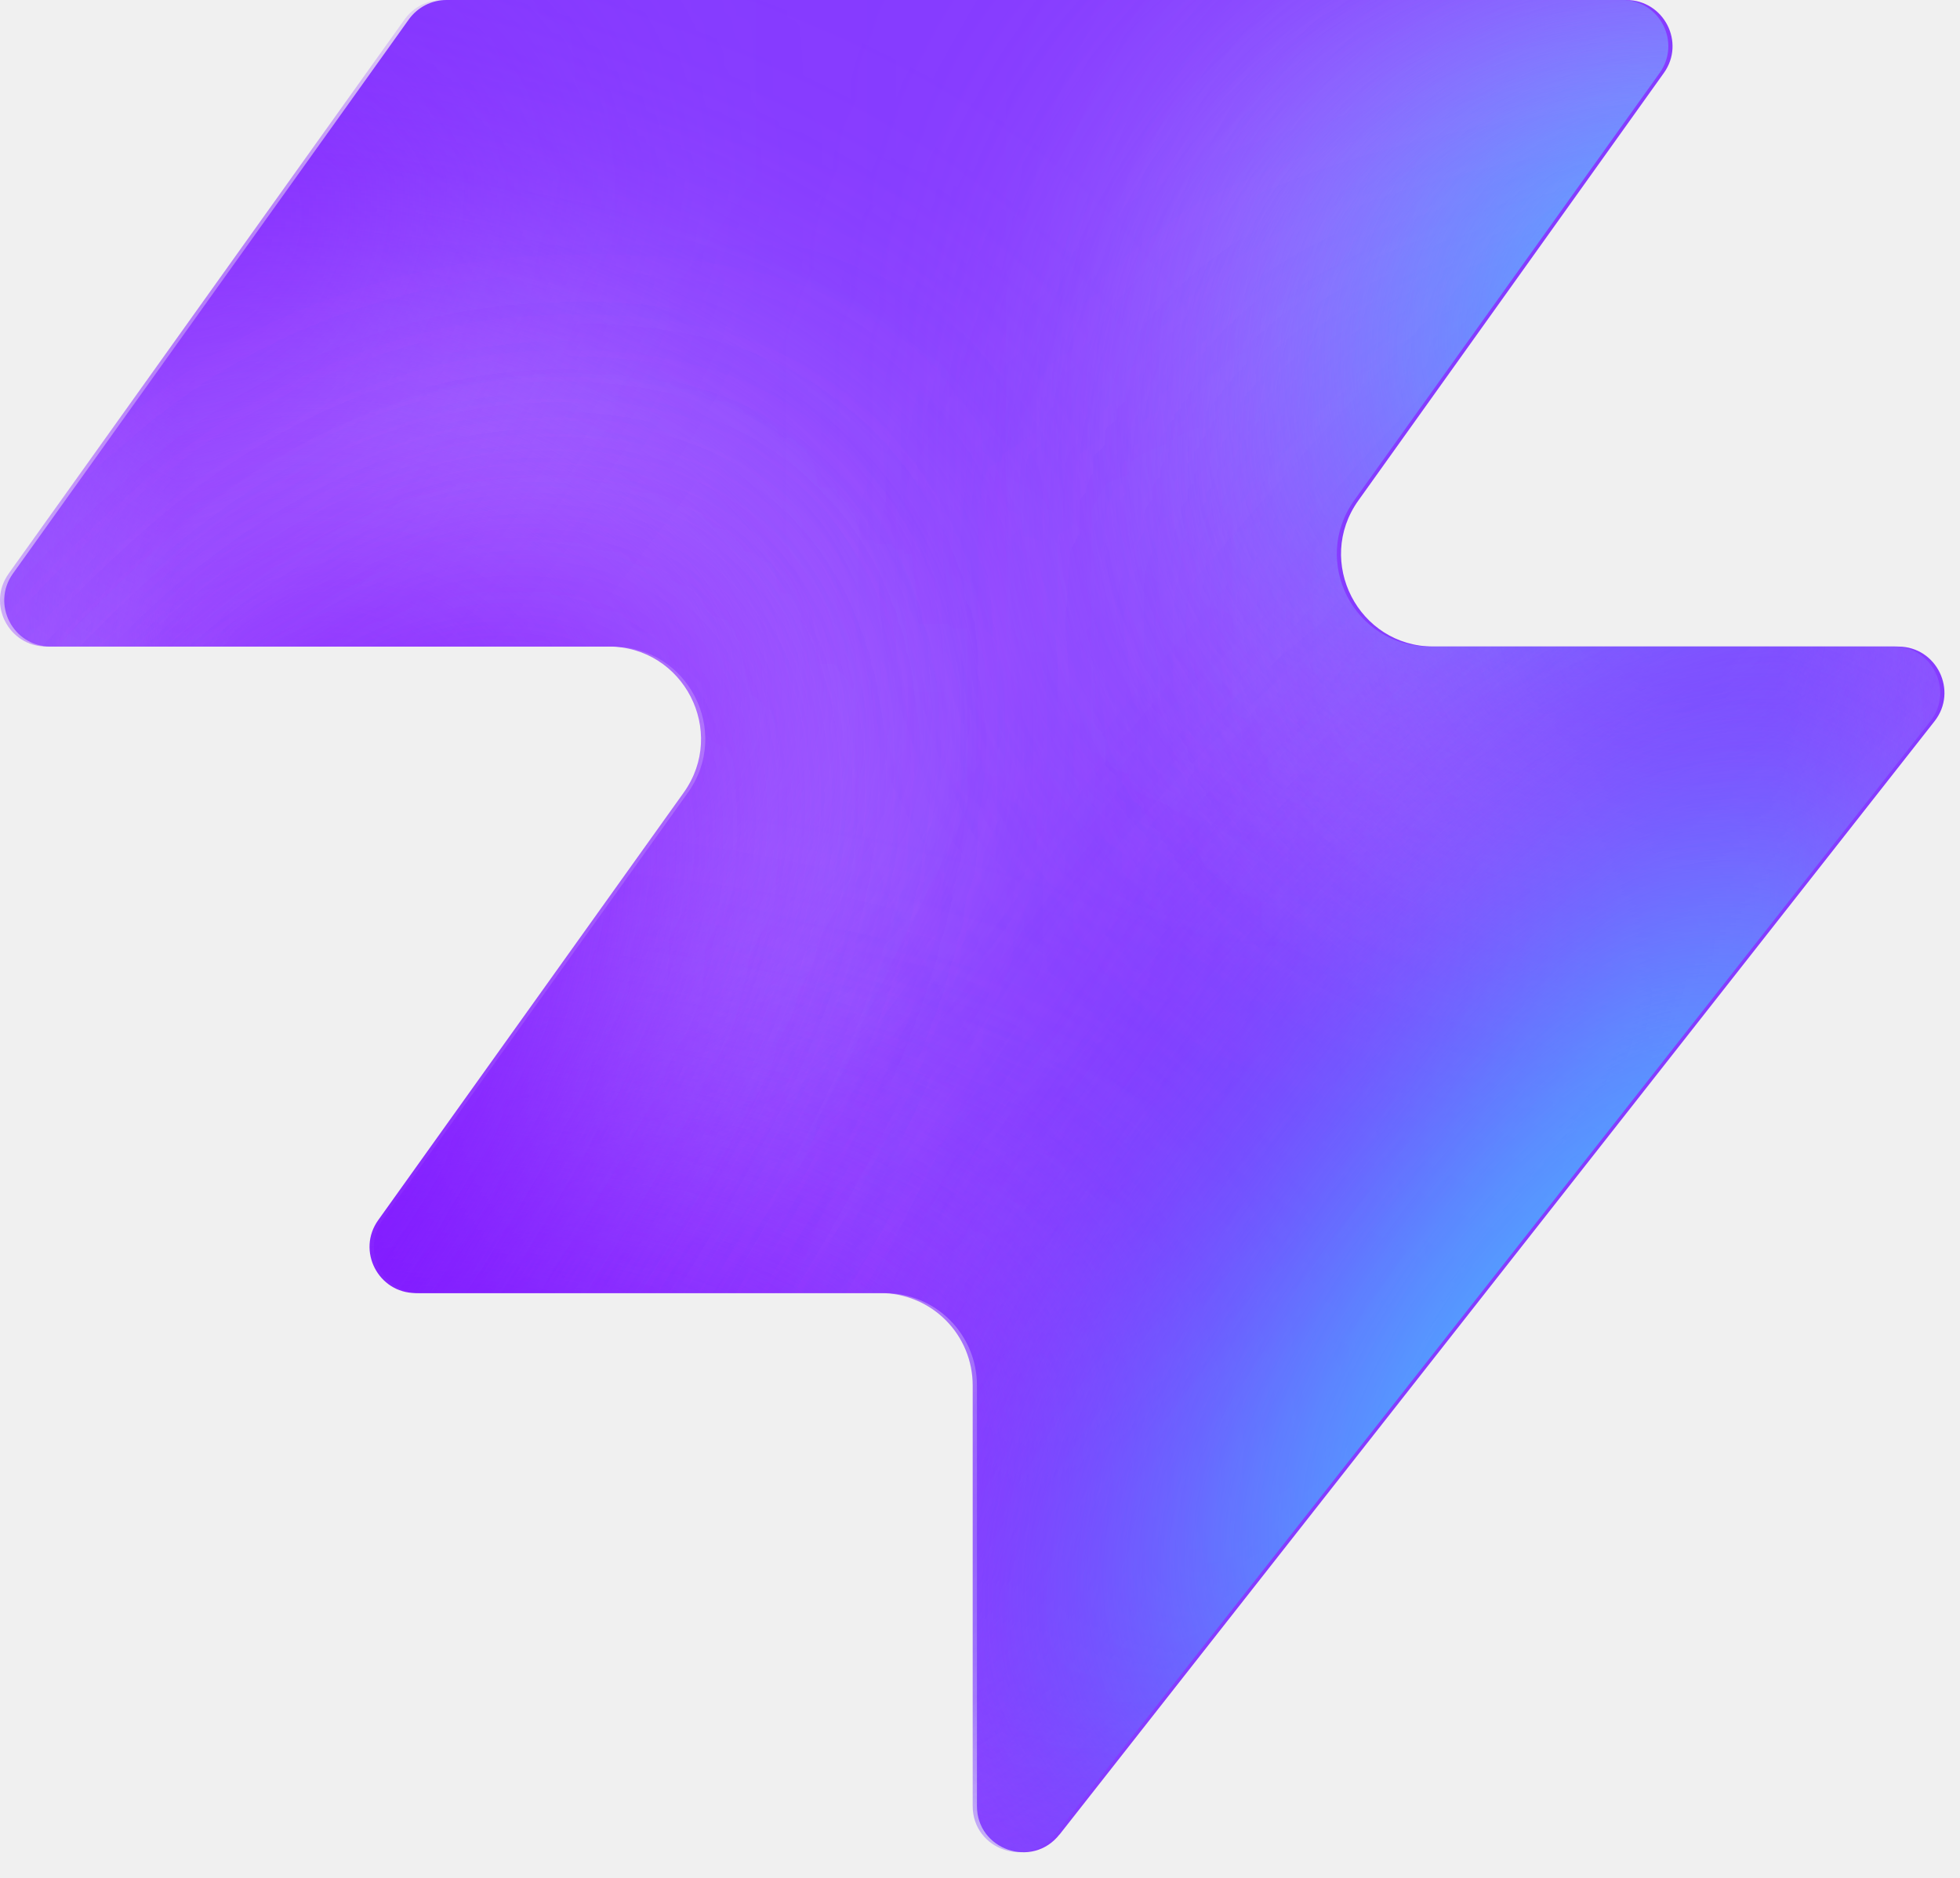
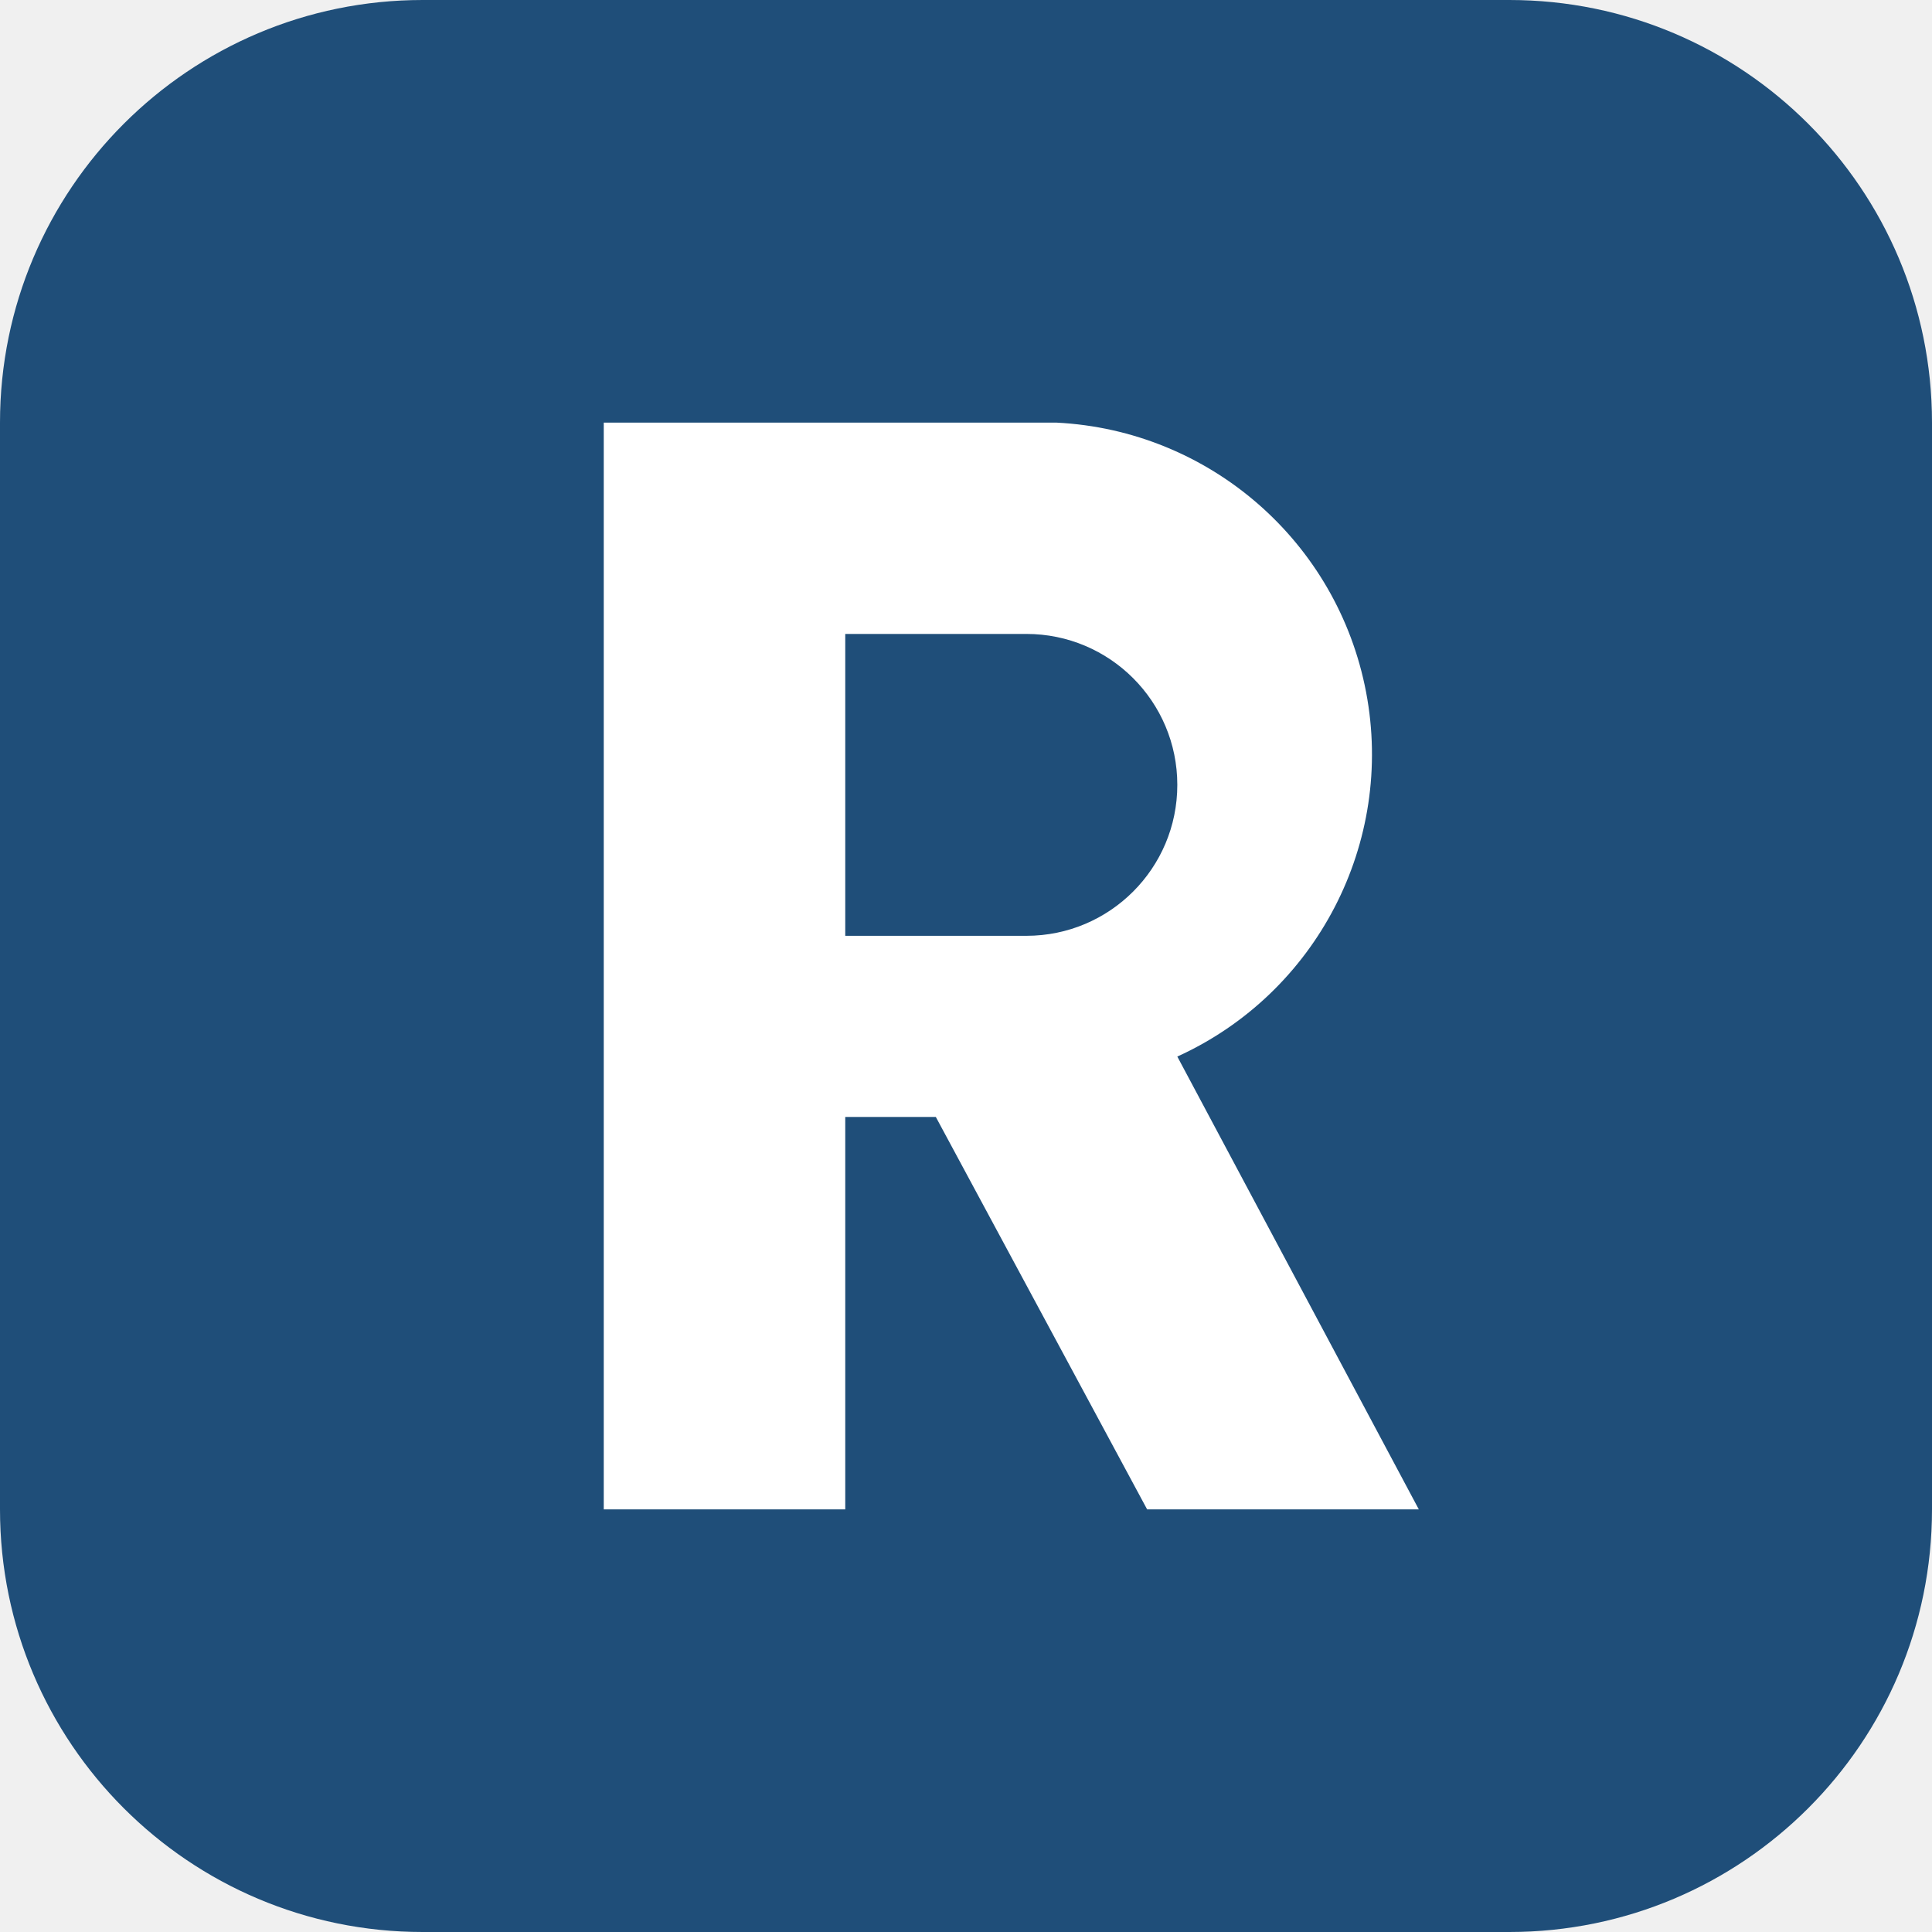
- <svg xmlns="http://www.w3.org/2000/svg" width="48" height="46" fill="none" viewBox="0 0 48 46">
-   <path fill="#863bff" d="M25.946 44.938c-.664.845-2.021.375-2.021-.698V33.937a2.26 2.26 0 0 0-2.262-2.262H10.287c-.92 0-1.456-1.04-.92-1.788l7.48-10.471c1.07-1.497 0-3.578-1.842-3.578H1.237c-.92 0-1.456-1.04-.92-1.788L10.013.474c.214-.297.556-.474.92-.474h28.894c.92 0 1.456 1.04.92 1.788l-7.48 10.471c-1.07 1.498 0 3.579 1.842 3.579h11.377c.943 0 1.473 1.088.89 1.83L25.947 44.94z" style="fill:#863bff;fill:color(display-p3 .525 .23 1);fill-opacity:1" />
-   <mask id="a" width="48" height="46" x="0" y="0" maskUnits="userSpaceOnUse" style="mask-type:alpha">
-     <path fill="#000" d="M25.842 44.938c-.664.844-2.021.375-2.021-.698V33.937a2.26 2.26 0 0 0-2.262-2.262H10.183c-.92 0-1.456-1.04-.92-1.788l7.48-10.471c1.07-1.498 0-3.579-1.842-3.579H1.133c-.92 0-1.456-1.04-.92-1.787L9.91.473c.214-.297.556-.474.92-.474h28.894c.92 0 1.456 1.04.92 1.788l-7.48 10.471c-1.07 1.498 0 3.578 1.842 3.578h11.377c.943 0 1.473 1.088.89 1.832L25.843 44.94z" style="fill:#000;fill-opacity:1" />
-   </mask>
-   <g mask="url(#a)">
-     <g filter="url(#b)">
-       <ellipse cx="5.508" cy="14.704" fill="#ede6ff" rx="5.508" ry="14.704" style="fill:#ede6ff;fill:color(display-p3 .927 .903 1);fill-opacity:1" transform="matrix(.00324 1 1 -.00324 -4.47 31.516)" />
-     </g>
-     <g filter="url(#c)">
-       <ellipse cx="10.399" cy="29.851" fill="#ede6ff" rx="10.399" ry="29.851" style="fill:#ede6ff;fill:color(display-p3 .927 .903 1);fill-opacity:1" transform="matrix(.00324 1 1 -.00324 -39.328 7.883)" />
-     </g>
-     <g filter="url(#d)">
-       <ellipse cx="5.508" cy="30.487" fill="#7e14ff" rx="5.508" ry="30.487" style="fill:#7e14ff;fill:color(display-p3 .492 .077 1);fill-opacity:1" transform="rotate(89.814 -25.913 -14.639)scale(1 -1)" />
-     </g>
-     <g filter="url(#e)">
-       <ellipse cx="5.508" cy="30.599" fill="#7e14ff" rx="5.508" ry="30.599" style="fill:#7e14ff;fill:color(display-p3 .492 .077 1);fill-opacity:1" transform="rotate(89.814 -32.644 -3.334)scale(1 -1)" />
-     </g>
-     <g filter="url(#f)">
-       <ellipse cx="5.508" cy="30.599" fill="#7e14ff" rx="5.508" ry="30.599" style="fill:#7e14ff;fill:color(display-p3 .492 .077 1);fill-opacity:1" transform="matrix(.00324 1 1 -.00324 -34.34 30.47)" />
-     </g>
-     <g filter="url(#g)">
-       <ellipse cx="14.072" cy="22.078" fill="#ede6ff" rx="14.072" ry="22.078" style="fill:#ede6ff;fill:color(display-p3 .927 .903 1);fill-opacity:1" transform="rotate(93.35 24.506 48.493)scale(-1 1)" />
-     </g>
-     <g filter="url(#h)">
-       <ellipse cx="3.47" cy="21.501" fill="#7e14ff" rx="3.47" ry="21.501" style="fill:#7e14ff;fill:color(display-p3 .492 .077 1);fill-opacity:1" transform="rotate(89.009 28.708 47.59)scale(-1 1)" />
-     </g>
-     <g filter="url(#i)">
-       <ellipse cx="3.47" cy="21.501" fill="#7e14ff" rx="3.47" ry="21.501" style="fill:#7e14ff;fill:color(display-p3 .492 .077 1);fill-opacity:1" transform="rotate(89.009 28.708 47.59)scale(-1 1)" />
-     </g>
-     <g filter="url(#j)">
-       <ellipse cx=".387" cy="8.972" fill="#7e14ff" rx="4.407" ry="29.108" style="fill:#7e14ff;fill:color(display-p3 .492 .077 1);fill-opacity:1" transform="rotate(39.51 .387 8.972)" />
-     </g>
-     <g filter="url(#k)">
-       <ellipse cx="47.523" cy="-6.092" fill="#7e14ff" rx="4.407" ry="29.108" style="fill:#7e14ff;fill:color(display-p3 .492 .077 1);fill-opacity:1" transform="rotate(37.892 47.523 -6.092)" />
-     </g>
-     <g filter="url(#l)">
-       <ellipse cx="41.412" cy="6.333" fill="#47bfff" rx="5.971" ry="9.665" style="fill:#47bfff;fill:color(display-p3 .28 .748 1);fill-opacity:1" transform="rotate(37.892 41.412 6.333)" />
-     </g>
-     <g filter="url(#m)">
-       <ellipse cx="-1.879" cy="38.332" fill="#7e14ff" rx="4.407" ry="29.108" style="fill:#7e14ff;fill:color(display-p3 .492 .077 1);fill-opacity:1" transform="rotate(37.892 -1.88 38.332)" />
-     </g>
-     <g filter="url(#n)">
-       <ellipse cx="-1.879" cy="38.332" fill="#7e14ff" rx="4.407" ry="29.108" style="fill:#7e14ff;fill:color(display-p3 .492 .077 1);fill-opacity:1" transform="rotate(37.892 -1.88 38.332)" />
-     </g>
-     <g filter="url(#o)">
-       <ellipse cx="35.651" cy="29.907" fill="#7e14ff" rx="4.407" ry="29.108" style="fill:#7e14ff;fill:color(display-p3 .492 .077 1);fill-opacity:1" transform="rotate(37.892 35.651 29.907)" />
-     </g>
-     <g filter="url(#p)">
-       <ellipse cx="38.418" cy="32.4" fill="#47bfff" rx="5.971" ry="15.297" style="fill:#47bfff;fill:color(display-p3 .28 .748 1);fill-opacity:1" transform="rotate(37.892 38.418 32.4)" />
-     </g>
-   </g>
-   <defs>
-     <filter id="b" width="60.045" height="41.654" x="-19.77" y="16.149" color-interpolation-filters="sRGB" filterUnits="userSpaceOnUse">
-       <feFlood flood-opacity="0" result="BackgroundImageFix" />
-       <feBlend in="SourceGraphic" in2="BackgroundImageFix" result="shape" />
-       <feGaussianBlur result="effect1_foregroundBlur_2002_17158" stdDeviation="7.659" />
-     </filter>
-     <filter id="c" width="90.34" height="51.437" x="-54.613" y="-7.533" color-interpolation-filters="sRGB" filterUnits="userSpaceOnUse">
-       <feFlood flood-opacity="0" result="BackgroundImageFix" />
-       <feBlend in="SourceGraphic" in2="BackgroundImageFix" result="shape" />
-       <feGaussianBlur result="effect1_foregroundBlur_2002_17158" stdDeviation="7.659" />
-     </filter>
-     <filter id="d" width="79.355" height="29.4" x="-49.64" y="2.03" color-interpolation-filters="sRGB" filterUnits="userSpaceOnUse">
-       <feFlood flood-opacity="0" result="BackgroundImageFix" />
-       <feBlend in="SourceGraphic" in2="BackgroundImageFix" result="shape" />
-       <feGaussianBlur result="effect1_foregroundBlur_2002_17158" stdDeviation="4.596" />
-     </filter>
-     <filter id="e" width="79.579" height="29.4" x="-45.045" y="20.029" color-interpolation-filters="sRGB" filterUnits="userSpaceOnUse">
-       <feFlood flood-opacity="0" result="BackgroundImageFix" />
-       <feBlend in="SourceGraphic" in2="BackgroundImageFix" result="shape" />
-       <feGaussianBlur result="effect1_foregroundBlur_2002_17158" stdDeviation="4.596" />
-     </filter>
-     <filter id="f" width="79.579" height="29.4" x="-43.513" y="21.178" color-interpolation-filters="sRGB" filterUnits="userSpaceOnUse">
-       <feFlood flood-opacity="0" result="BackgroundImageFix" />
-       <feBlend in="SourceGraphic" in2="BackgroundImageFix" result="shape" />
-       <feGaussianBlur result="effect1_foregroundBlur_2002_17158" stdDeviation="4.596" />
-     </filter>
-     <filter id="g" width="74.749" height="58.852" x="15.756" y="-17.901" color-interpolation-filters="sRGB" filterUnits="userSpaceOnUse">
-       <feFlood flood-opacity="0" result="BackgroundImageFix" />
-       <feBlend in="SourceGraphic" in2="BackgroundImageFix" result="shape" />
-       <feGaussianBlur result="effect1_foregroundBlur_2002_17158" stdDeviation="7.659" />
-     </filter>
-     <filter id="h" width="61.377" height="25.362" x="23.548" y="2.284" color-interpolation-filters="sRGB" filterUnits="userSpaceOnUse">
-       <feFlood flood-opacity="0" result="BackgroundImageFix" />
-       <feBlend in="SourceGraphic" in2="BackgroundImageFix" result="shape" />
-       <feGaussianBlur result="effect1_foregroundBlur_2002_17158" stdDeviation="4.596" />
-     </filter>
-     <filter id="i" width="61.377" height="25.362" x="23.548" y="2.284" color-interpolation-filters="sRGB" filterUnits="userSpaceOnUse">
-       <feFlood flood-opacity="0" result="BackgroundImageFix" />
-       <feBlend in="SourceGraphic" in2="BackgroundImageFix" result="shape" />
-       <feGaussianBlur result="effect1_foregroundBlur_2002_17158" stdDeviation="4.596" />
-     </filter>
-     <filter id="j" width="56.045" height="63.649" x="-27.636" y="-22.853" color-interpolation-filters="sRGB" filterUnits="userSpaceOnUse">
-       <feFlood flood-opacity="0" result="BackgroundImageFix" />
-       <feBlend in="SourceGraphic" in2="BackgroundImageFix" result="shape" />
-       <feGaussianBlur result="effect1_foregroundBlur_2002_17158" stdDeviation="4.596" />
-     </filter>
-     <filter id="k" width="54.814" height="64.646" x="20.116" y="-38.415" color-interpolation-filters="sRGB" filterUnits="userSpaceOnUse">
-       <feFlood flood-opacity="0" result="BackgroundImageFix" />
-       <feBlend in="SourceGraphic" in2="BackgroundImageFix" result="shape" />
-       <feGaussianBlur result="effect1_foregroundBlur_2002_17158" stdDeviation="4.596" />
-     </filter>
-     <filter id="l" width="33.541" height="35.313" x="24.641" y="-11.323" color-interpolation-filters="sRGB" filterUnits="userSpaceOnUse">
-       <feFlood flood-opacity="0" result="BackgroundImageFix" />
-       <feBlend in="SourceGraphic" in2="BackgroundImageFix" result="shape" />
-       <feGaussianBlur result="effect1_foregroundBlur_2002_17158" stdDeviation="4.596" />
-     </filter>
-     <filter id="m" width="54.814" height="64.646" x="-29.286" y="6.009" color-interpolation-filters="sRGB" filterUnits="userSpaceOnUse">
-       <feFlood flood-opacity="0" result="BackgroundImageFix" />
-       <feBlend in="SourceGraphic" in2="BackgroundImageFix" result="shape" />
-       <feGaussianBlur result="effect1_foregroundBlur_2002_17158" stdDeviation="4.596" />
-     </filter>
-     <filter id="n" width="54.814" height="64.646" x="-29.286" y="6.009" color-interpolation-filters="sRGB" filterUnits="userSpaceOnUse">
-       <feFlood flood-opacity="0" result="BackgroundImageFix" />
-       <feBlend in="SourceGraphic" in2="BackgroundImageFix" result="shape" />
-       <feGaussianBlur result="effect1_foregroundBlur_2002_17158" stdDeviation="4.596" />
-     </filter>
-     <filter id="o" width="54.814" height="64.646" x="8.244" y="-2.416" color-interpolation-filters="sRGB" filterUnits="userSpaceOnUse">
-       <feFlood flood-opacity="0" result="BackgroundImageFix" />
-       <feBlend in="SourceGraphic" in2="BackgroundImageFix" result="shape" />
-       <feGaussianBlur result="effect1_foregroundBlur_2002_17158" stdDeviation="4.596" />
-     </filter>
-     <filter id="p" width="39.409" height="43.623" x="18.713" y="10.588" color-interpolation-filters="sRGB" filterUnits="userSpaceOnUse">
-       <feFlood flood-opacity="0" result="BackgroundImageFix" />
-       <feBlend in="SourceGraphic" in2="BackgroundImageFix" result="shape" />
-       <feGaussianBlur result="effect1_foregroundBlur_2002_17158" stdDeviation="4.596" />
-     </filter>
-   </defs>
+ <svg xmlns="http://www.w3.org/2000/svg" viewBox="0 0 64 64">
+   <rect width="64" height="64" rx="14" fill="#1f4e79" />
+   <path fill="#fff" d="M20 14h15a11 11 0 0 1 4 21l8 15h-9l-7-13h-3v13h-8V14zm8 7v10h6a5 5 0 0 0 0-10h-6z" />
</svg>
